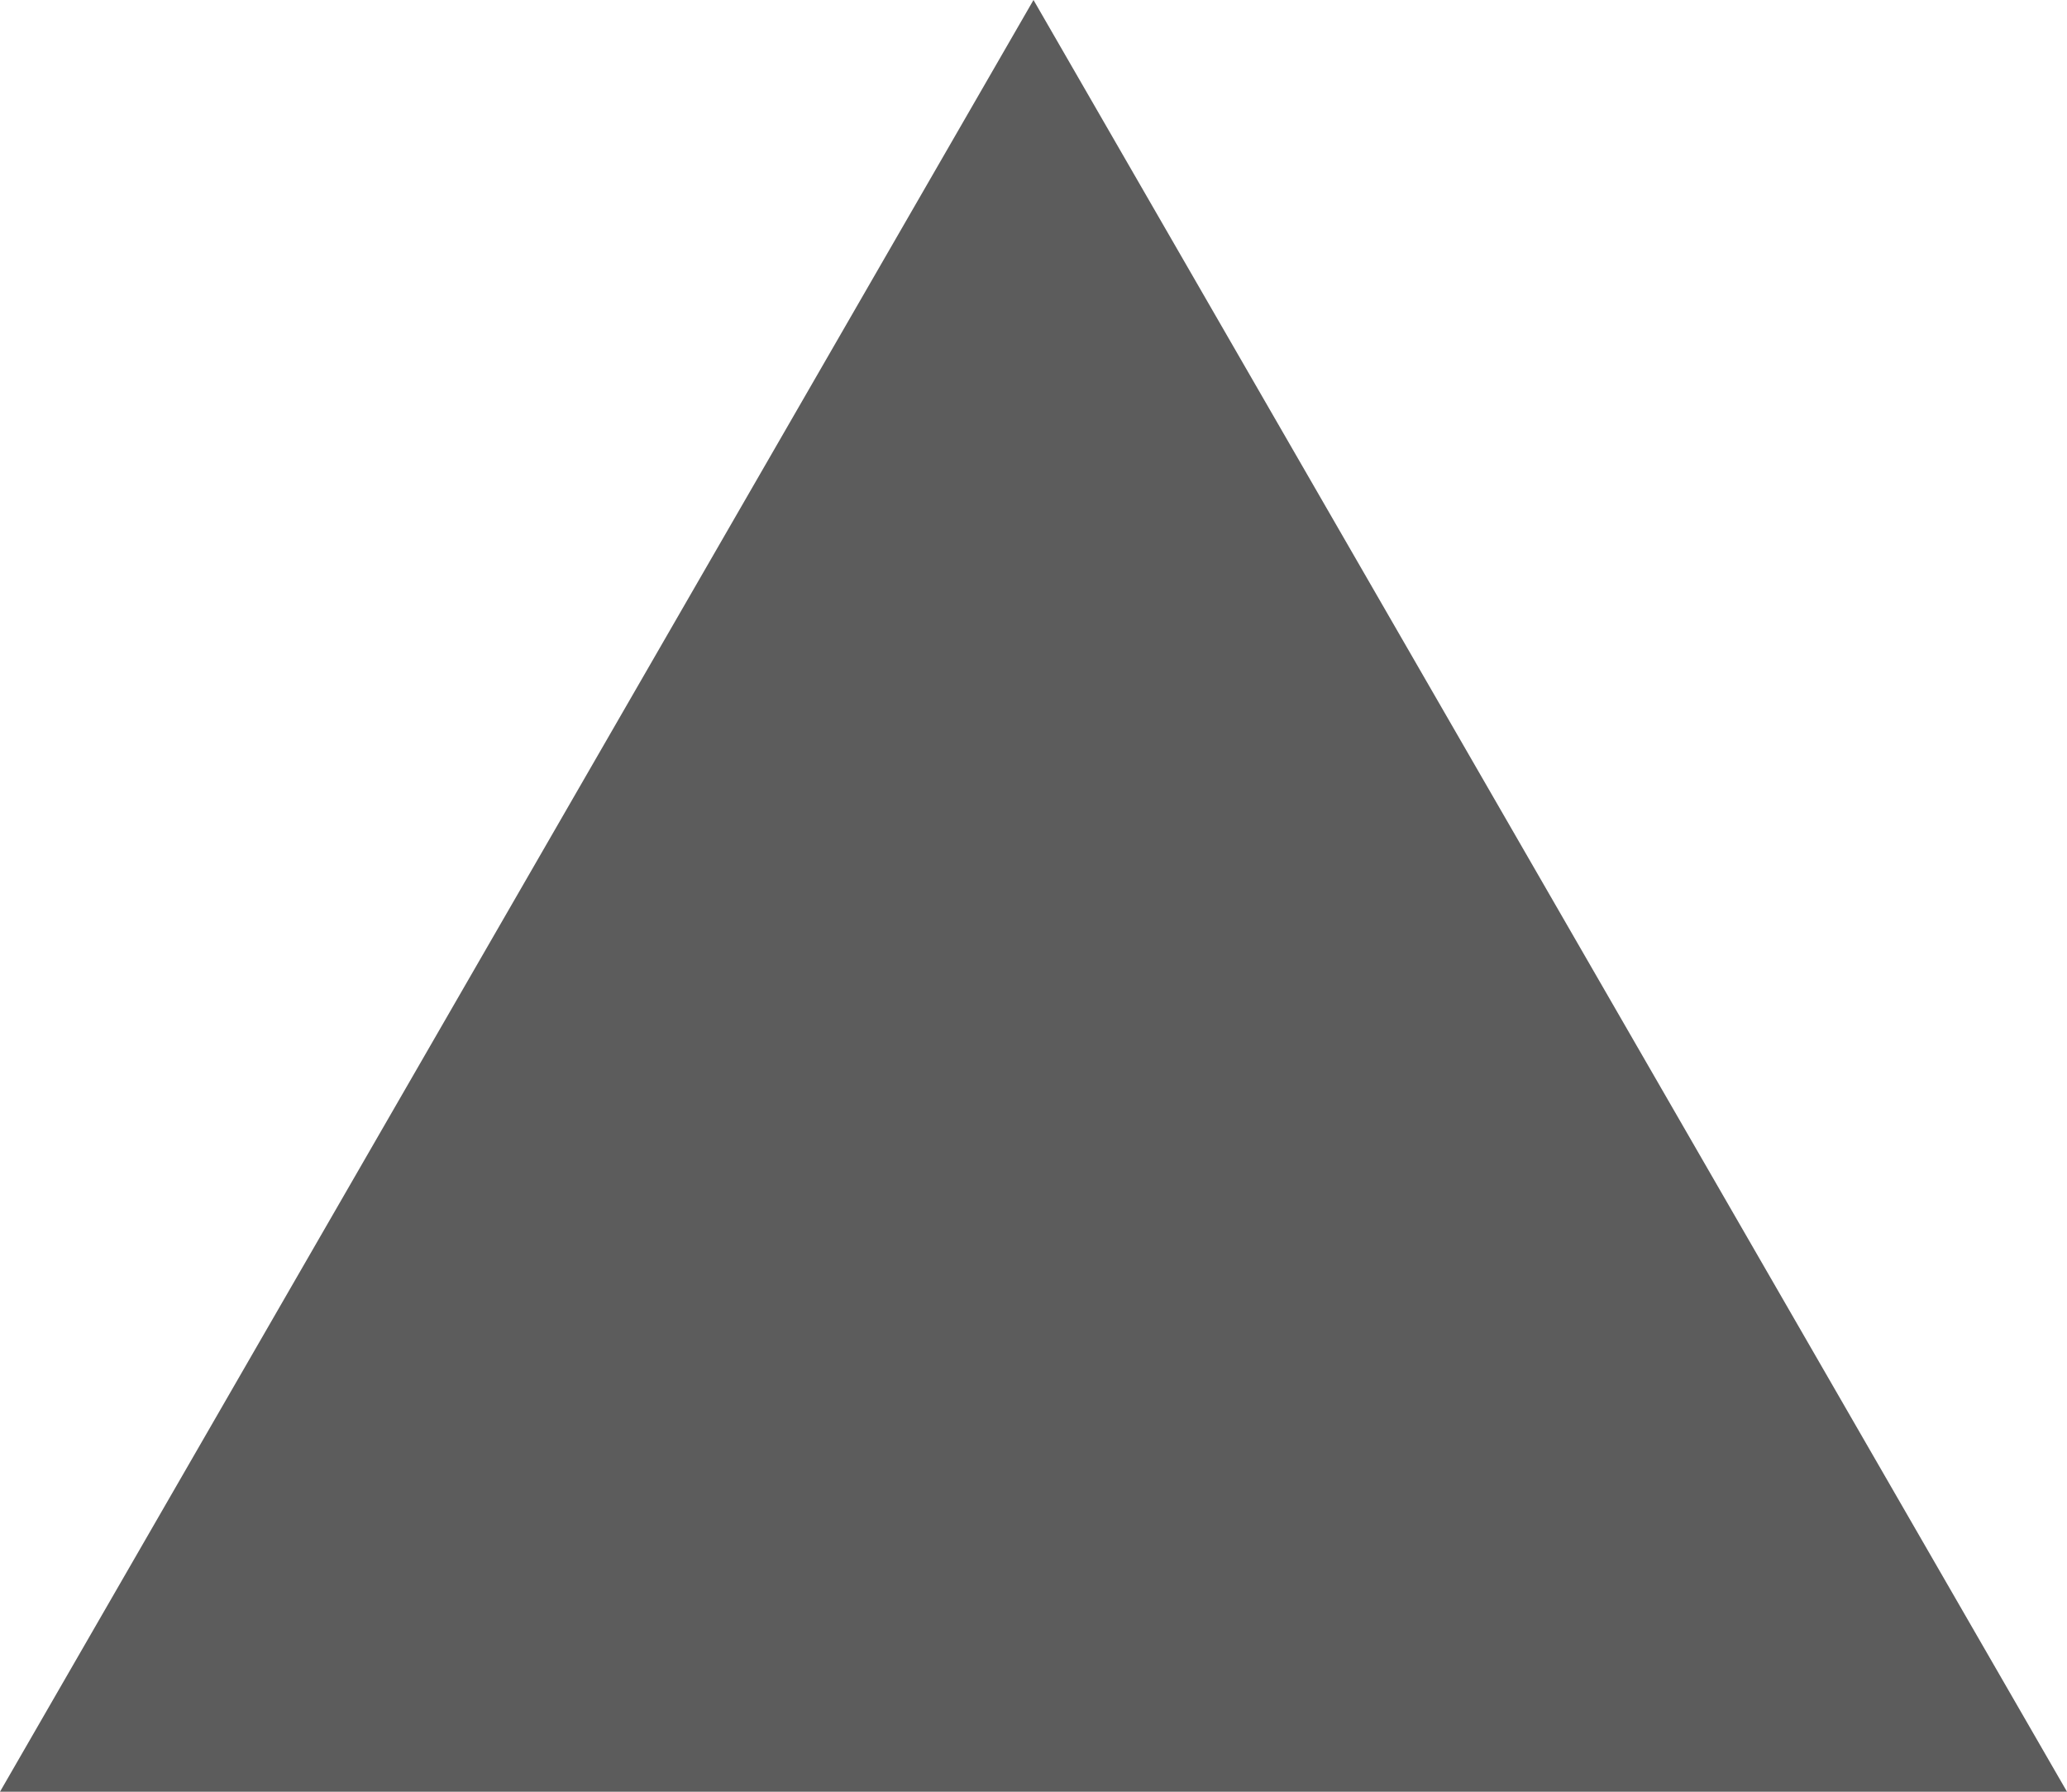
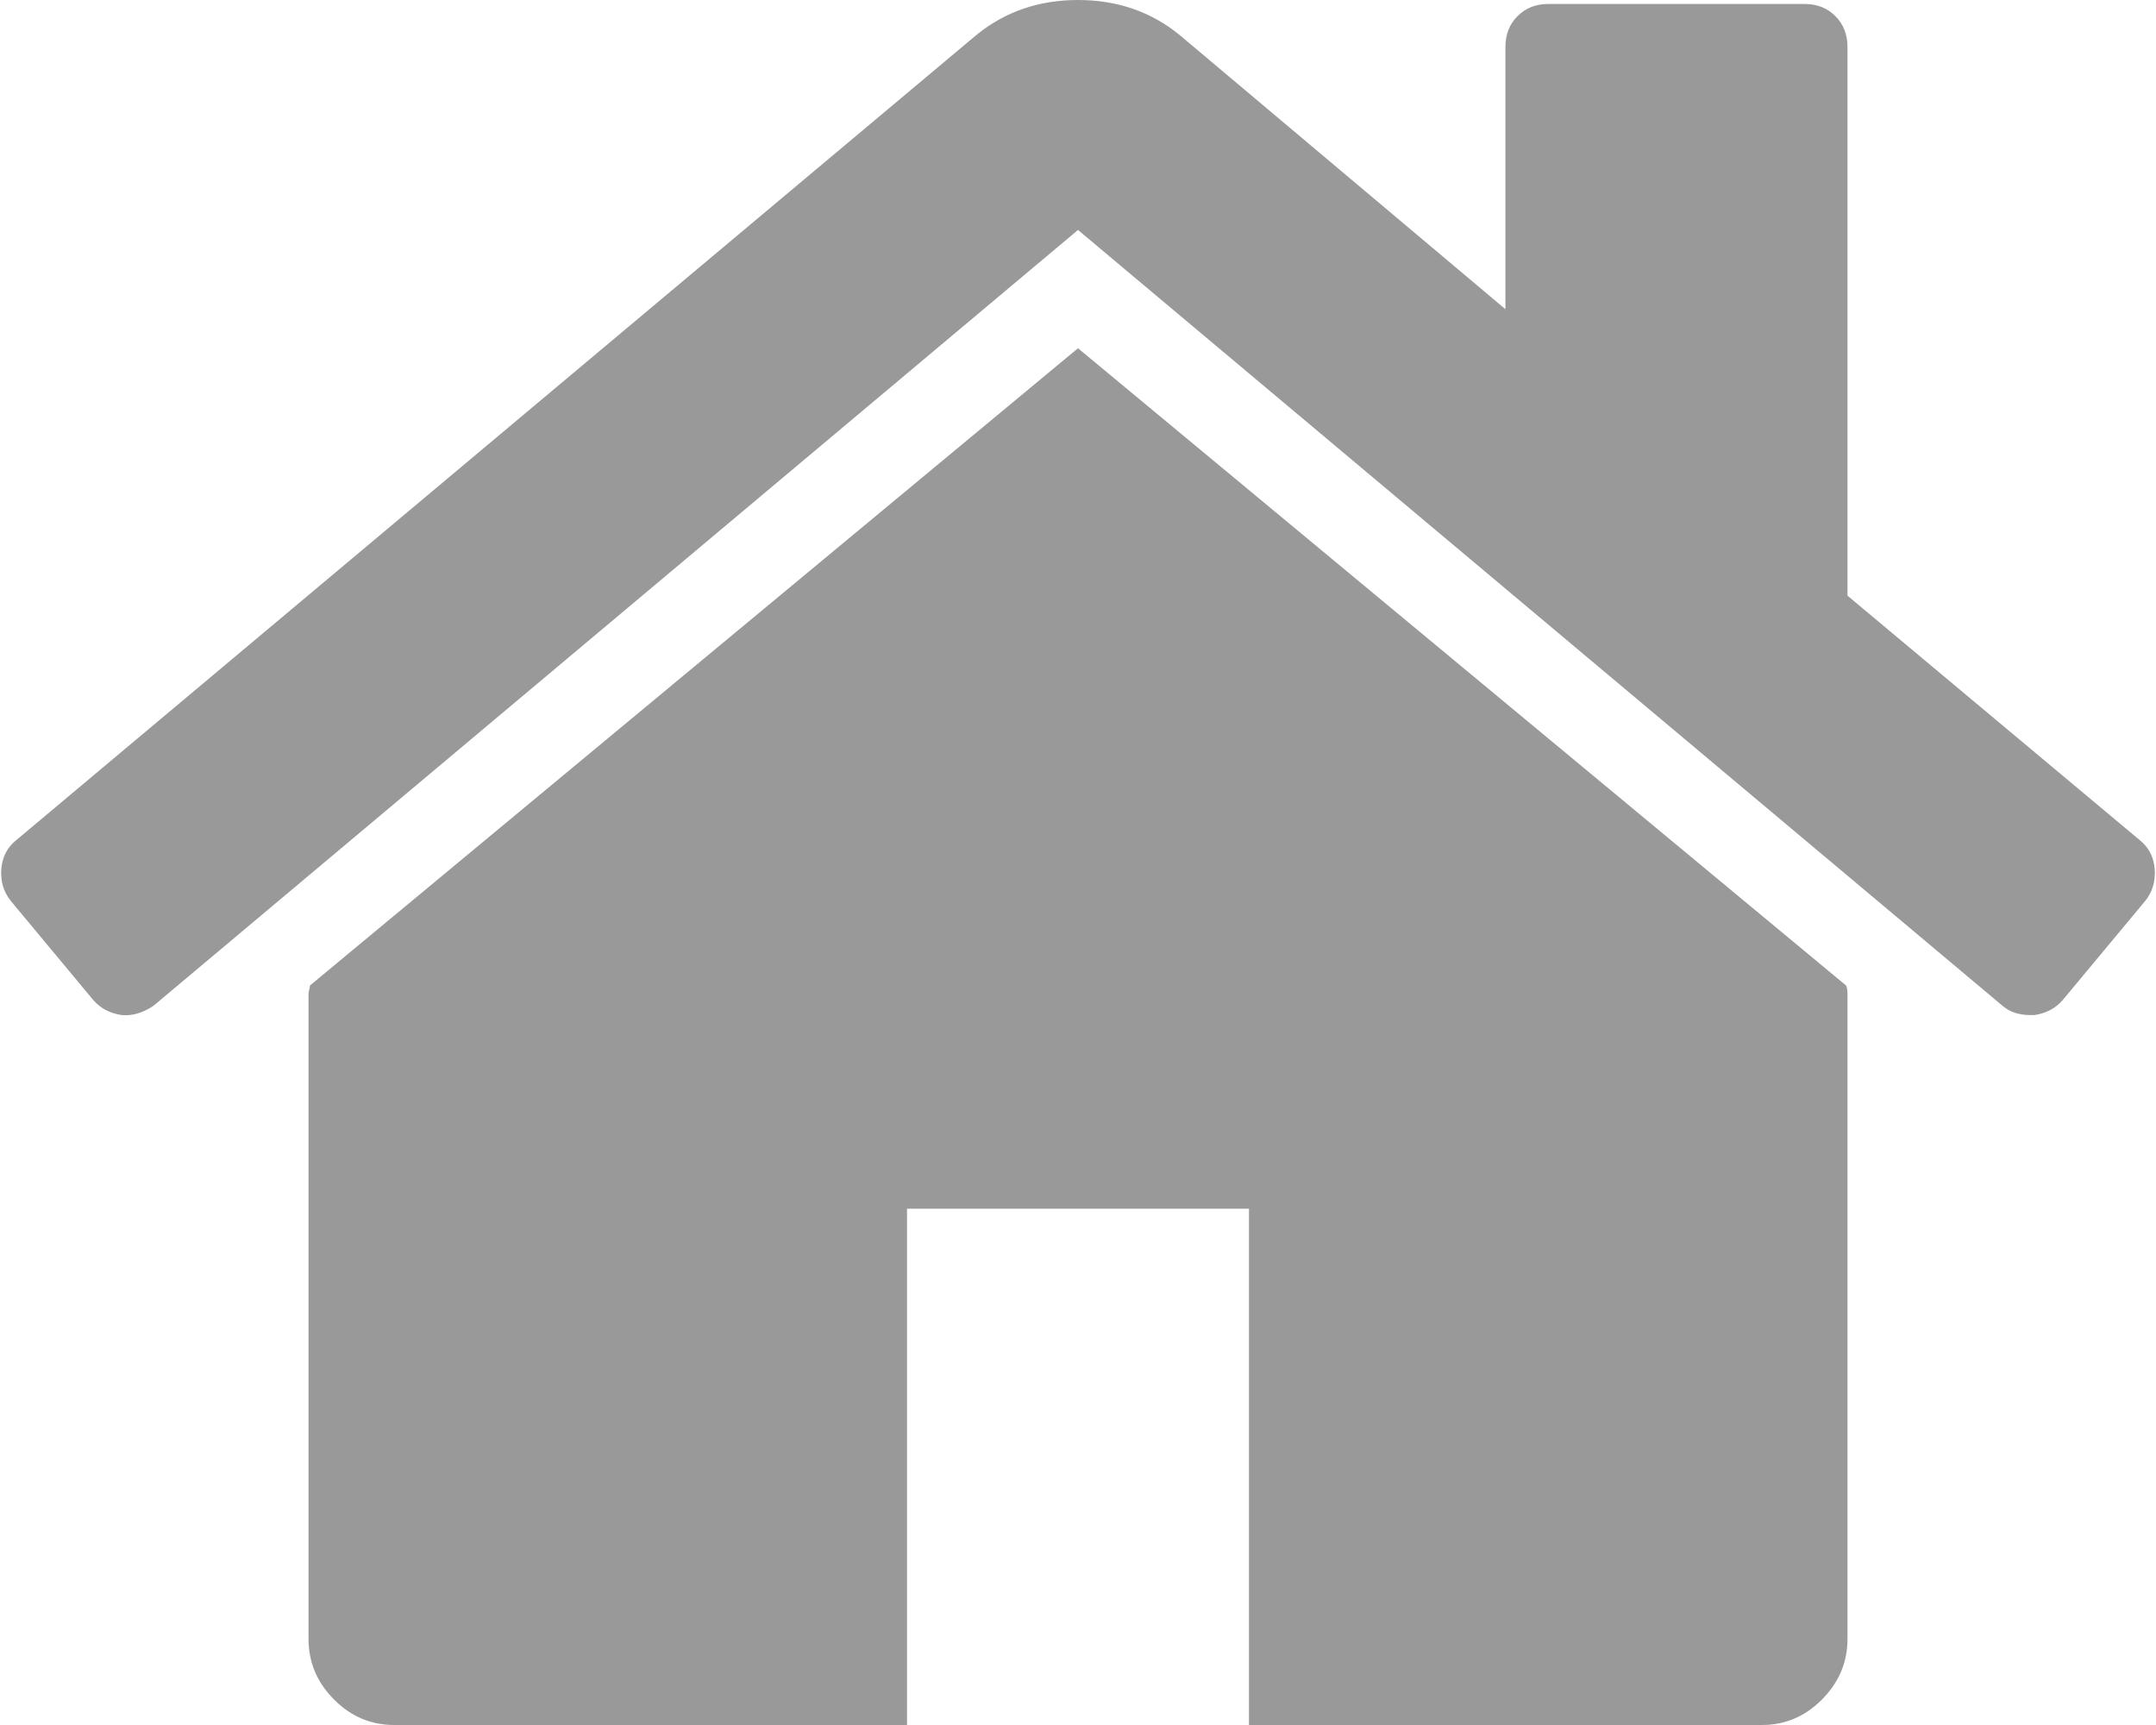
- <svg xmlns="http://www.w3.org/2000/svg" version="1.1" width="15px" height="13px">
-   <g transform="translate(-151 -1 )">
-     <path d="M 151 14  L 158.5 1  L 166 14  L 151 14  Z " fill-rule="nonzero" fill="#000000" stroke="none" fill-opacity="0.639" />
+ <svg xmlns="http://www.w3.org/2000/svg" version="1.1" width="20px" height="16px">
+   <g transform="translate(-1102 -67 )">
+     <path d="M 17.125 9.141  C 17.133 9.158  17.138 9.183  17.138 9.216  L 17.138 15.202  C 17.138 15.418  17.059 15.605  16.902 15.763  C 16.745 15.921  16.559 16  16.344 16  L 11.586 16  L 11.586 11.211  L 8.414 11.211  L 8.414 16  L 3.656 16  C 3.441 16  3.255 15.921  3.098 15.763  C 2.941 15.605  2.862 15.418  2.862 15.202  L 2.862 9.216  C 2.862 9.208  2.865 9.195  2.869 9.178  C 2.873 9.162  2.875 9.149  2.875 9.141  L 10 3.23  L 17.125 9.141  Z M 19.988 8.062  C 19.996 8.175  19.967 8.272  19.901 8.355  L 19.133 9.278  C 19.067 9.353  18.98 9.399  18.872 9.415  L 18.835 9.415  C 18.728 9.415  18.641 9.386  18.575 9.328  L 10 2.133  L 1.425 9.328  C 1.326 9.395  1.227 9.424  1.128 9.415  C 1.02 9.399  0.933 9.353  0.867 9.278  L 0.099 8.355  C 0.033 8.272  0.004 8.175  0.012 8.062  C 0.021 7.95  0.066 7.861  0.149 7.794  L 9.058 0.324  C 9.323 0.108  9.637 0  10 0  C 10.363 0  10.677 0.108  10.942 0.324  L 13.965 2.868  L 13.965 0.436  C 13.965 0.32  14.002 0.224  14.077 0.15  C 14.151 0.075  14.246 0.037  14.362 0.037  L 16.741 0.037  C 16.857 0.037  16.952 0.075  17.026 0.15  C 17.1 0.224  17.138 0.32  17.138 0.436  L 17.138 5.525  L 19.851 7.794  C 19.934 7.861  19.979 7.95  19.988 8.062  Z " fill-rule="nonzero" fill="#999999" stroke="none" transform="matrix(1 0 0 1 1102 67 )" />
  </g>
</svg>
